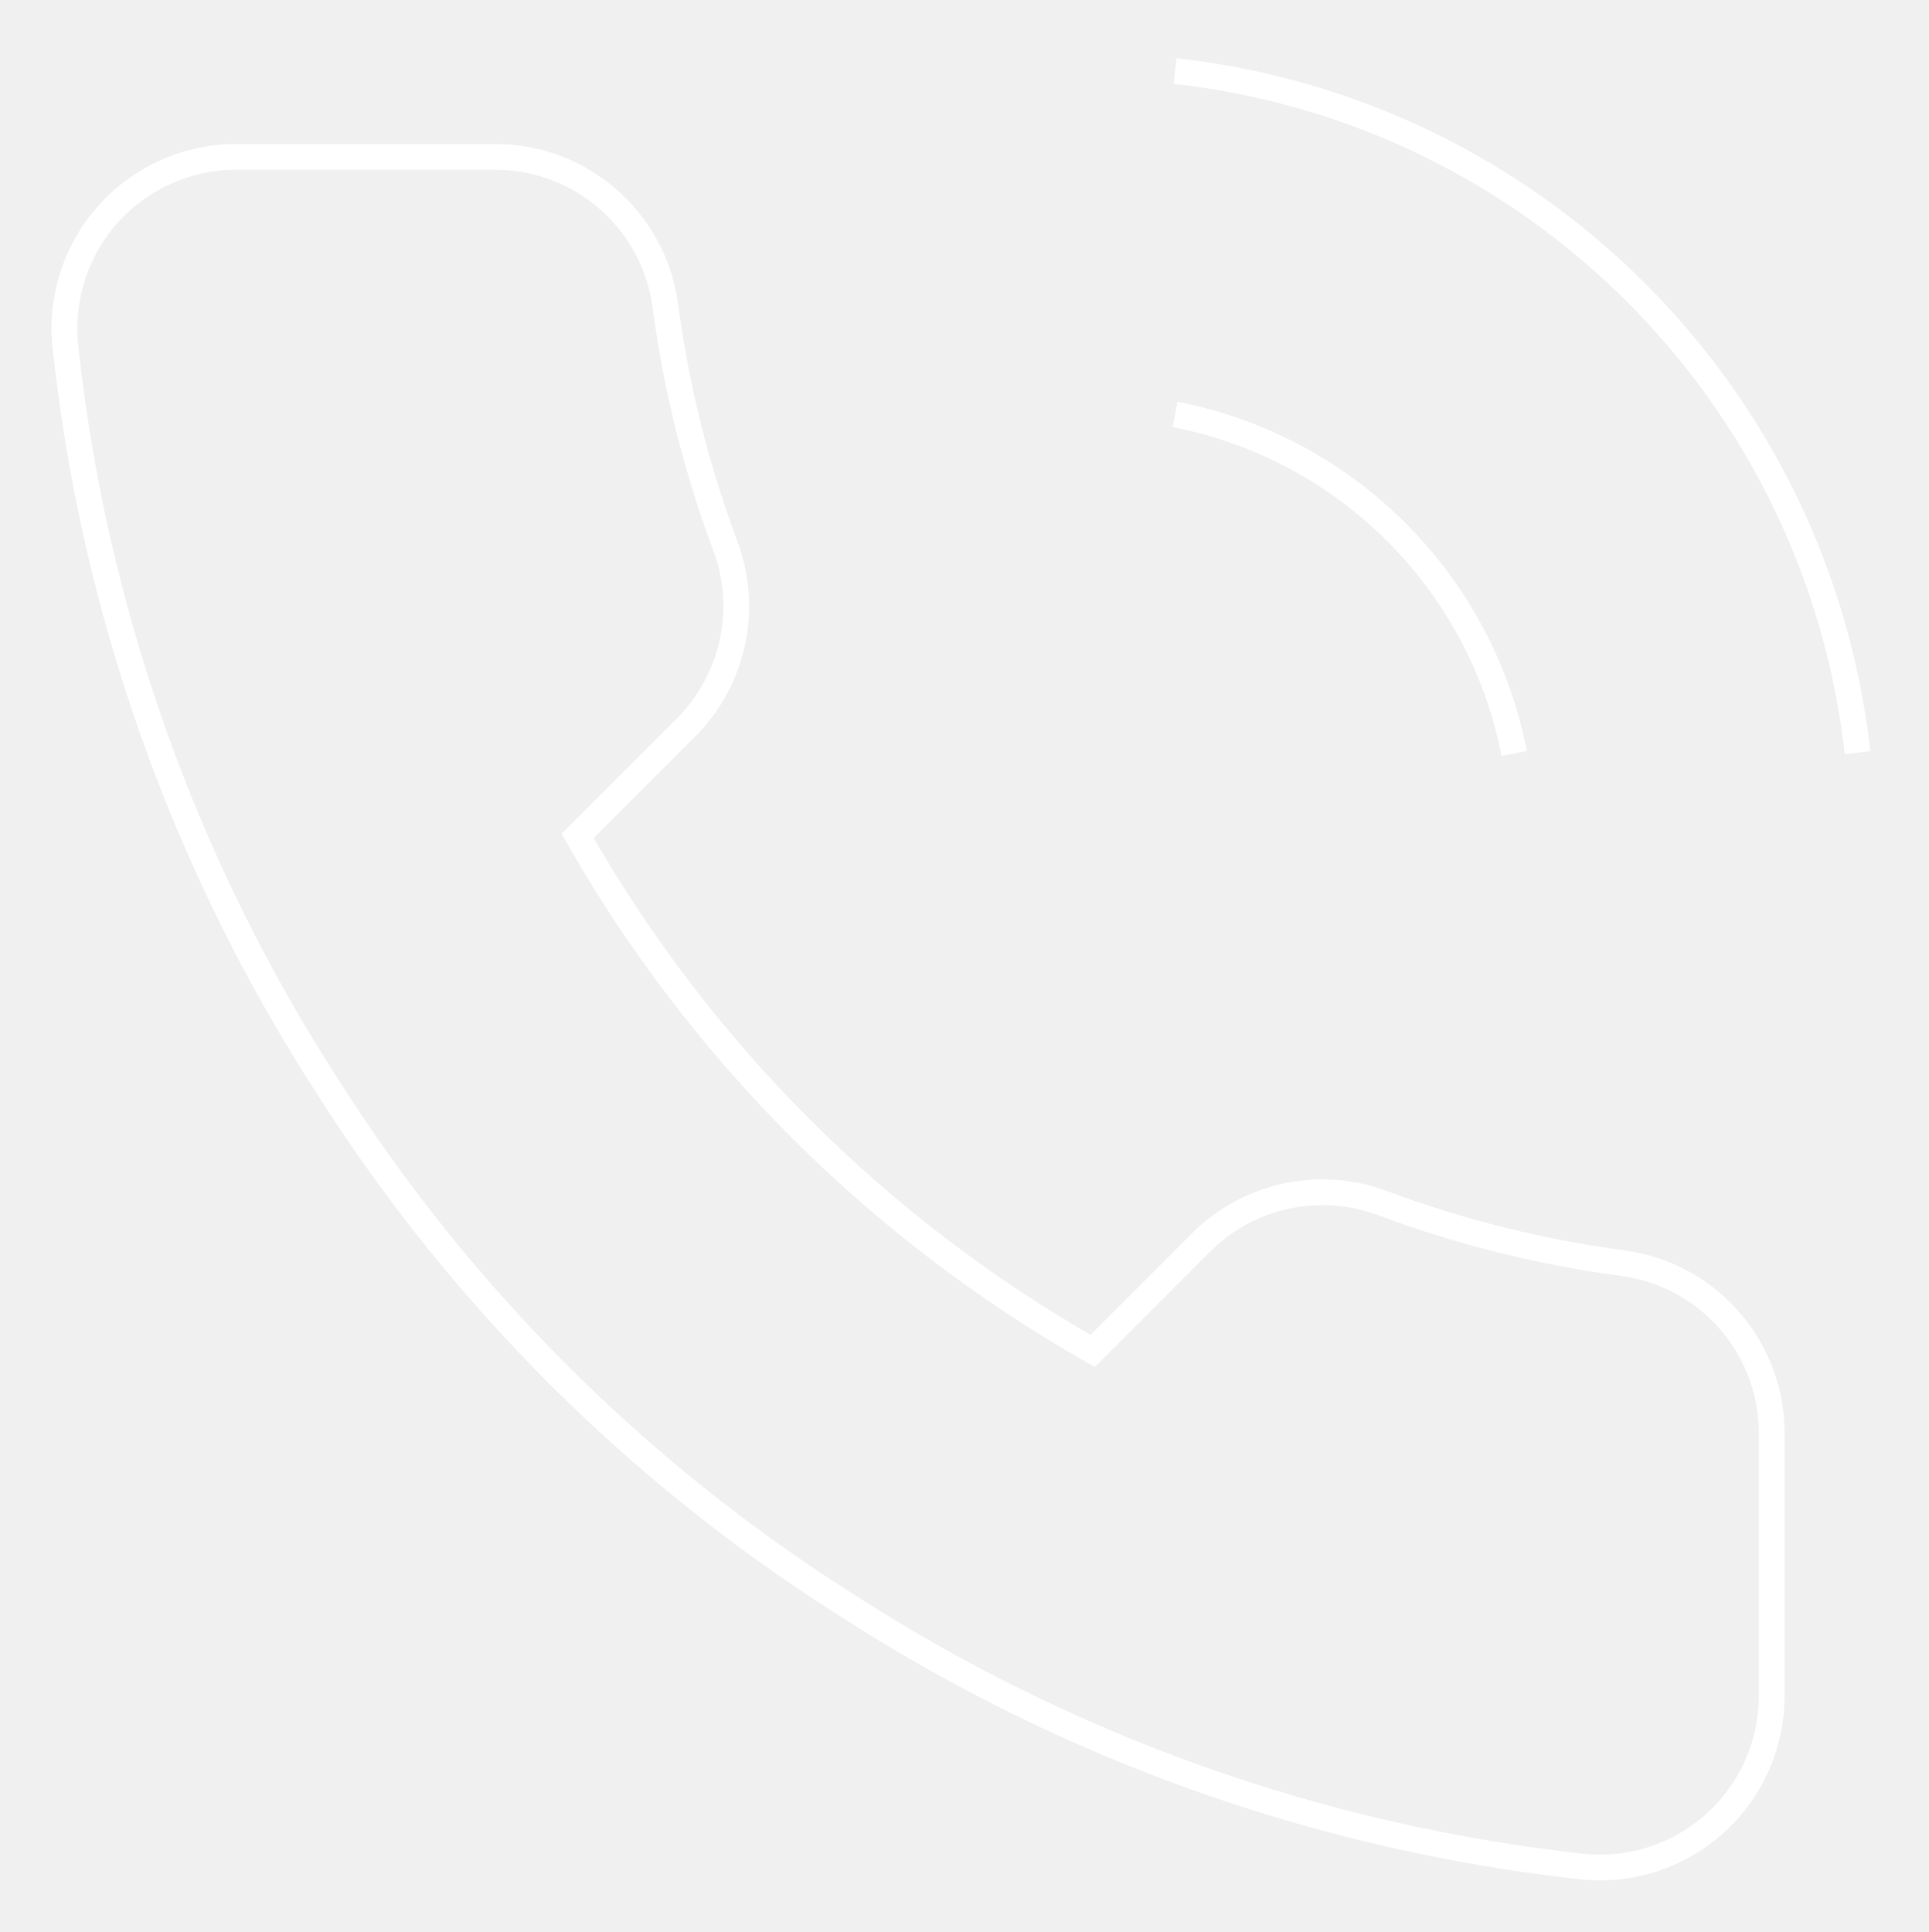
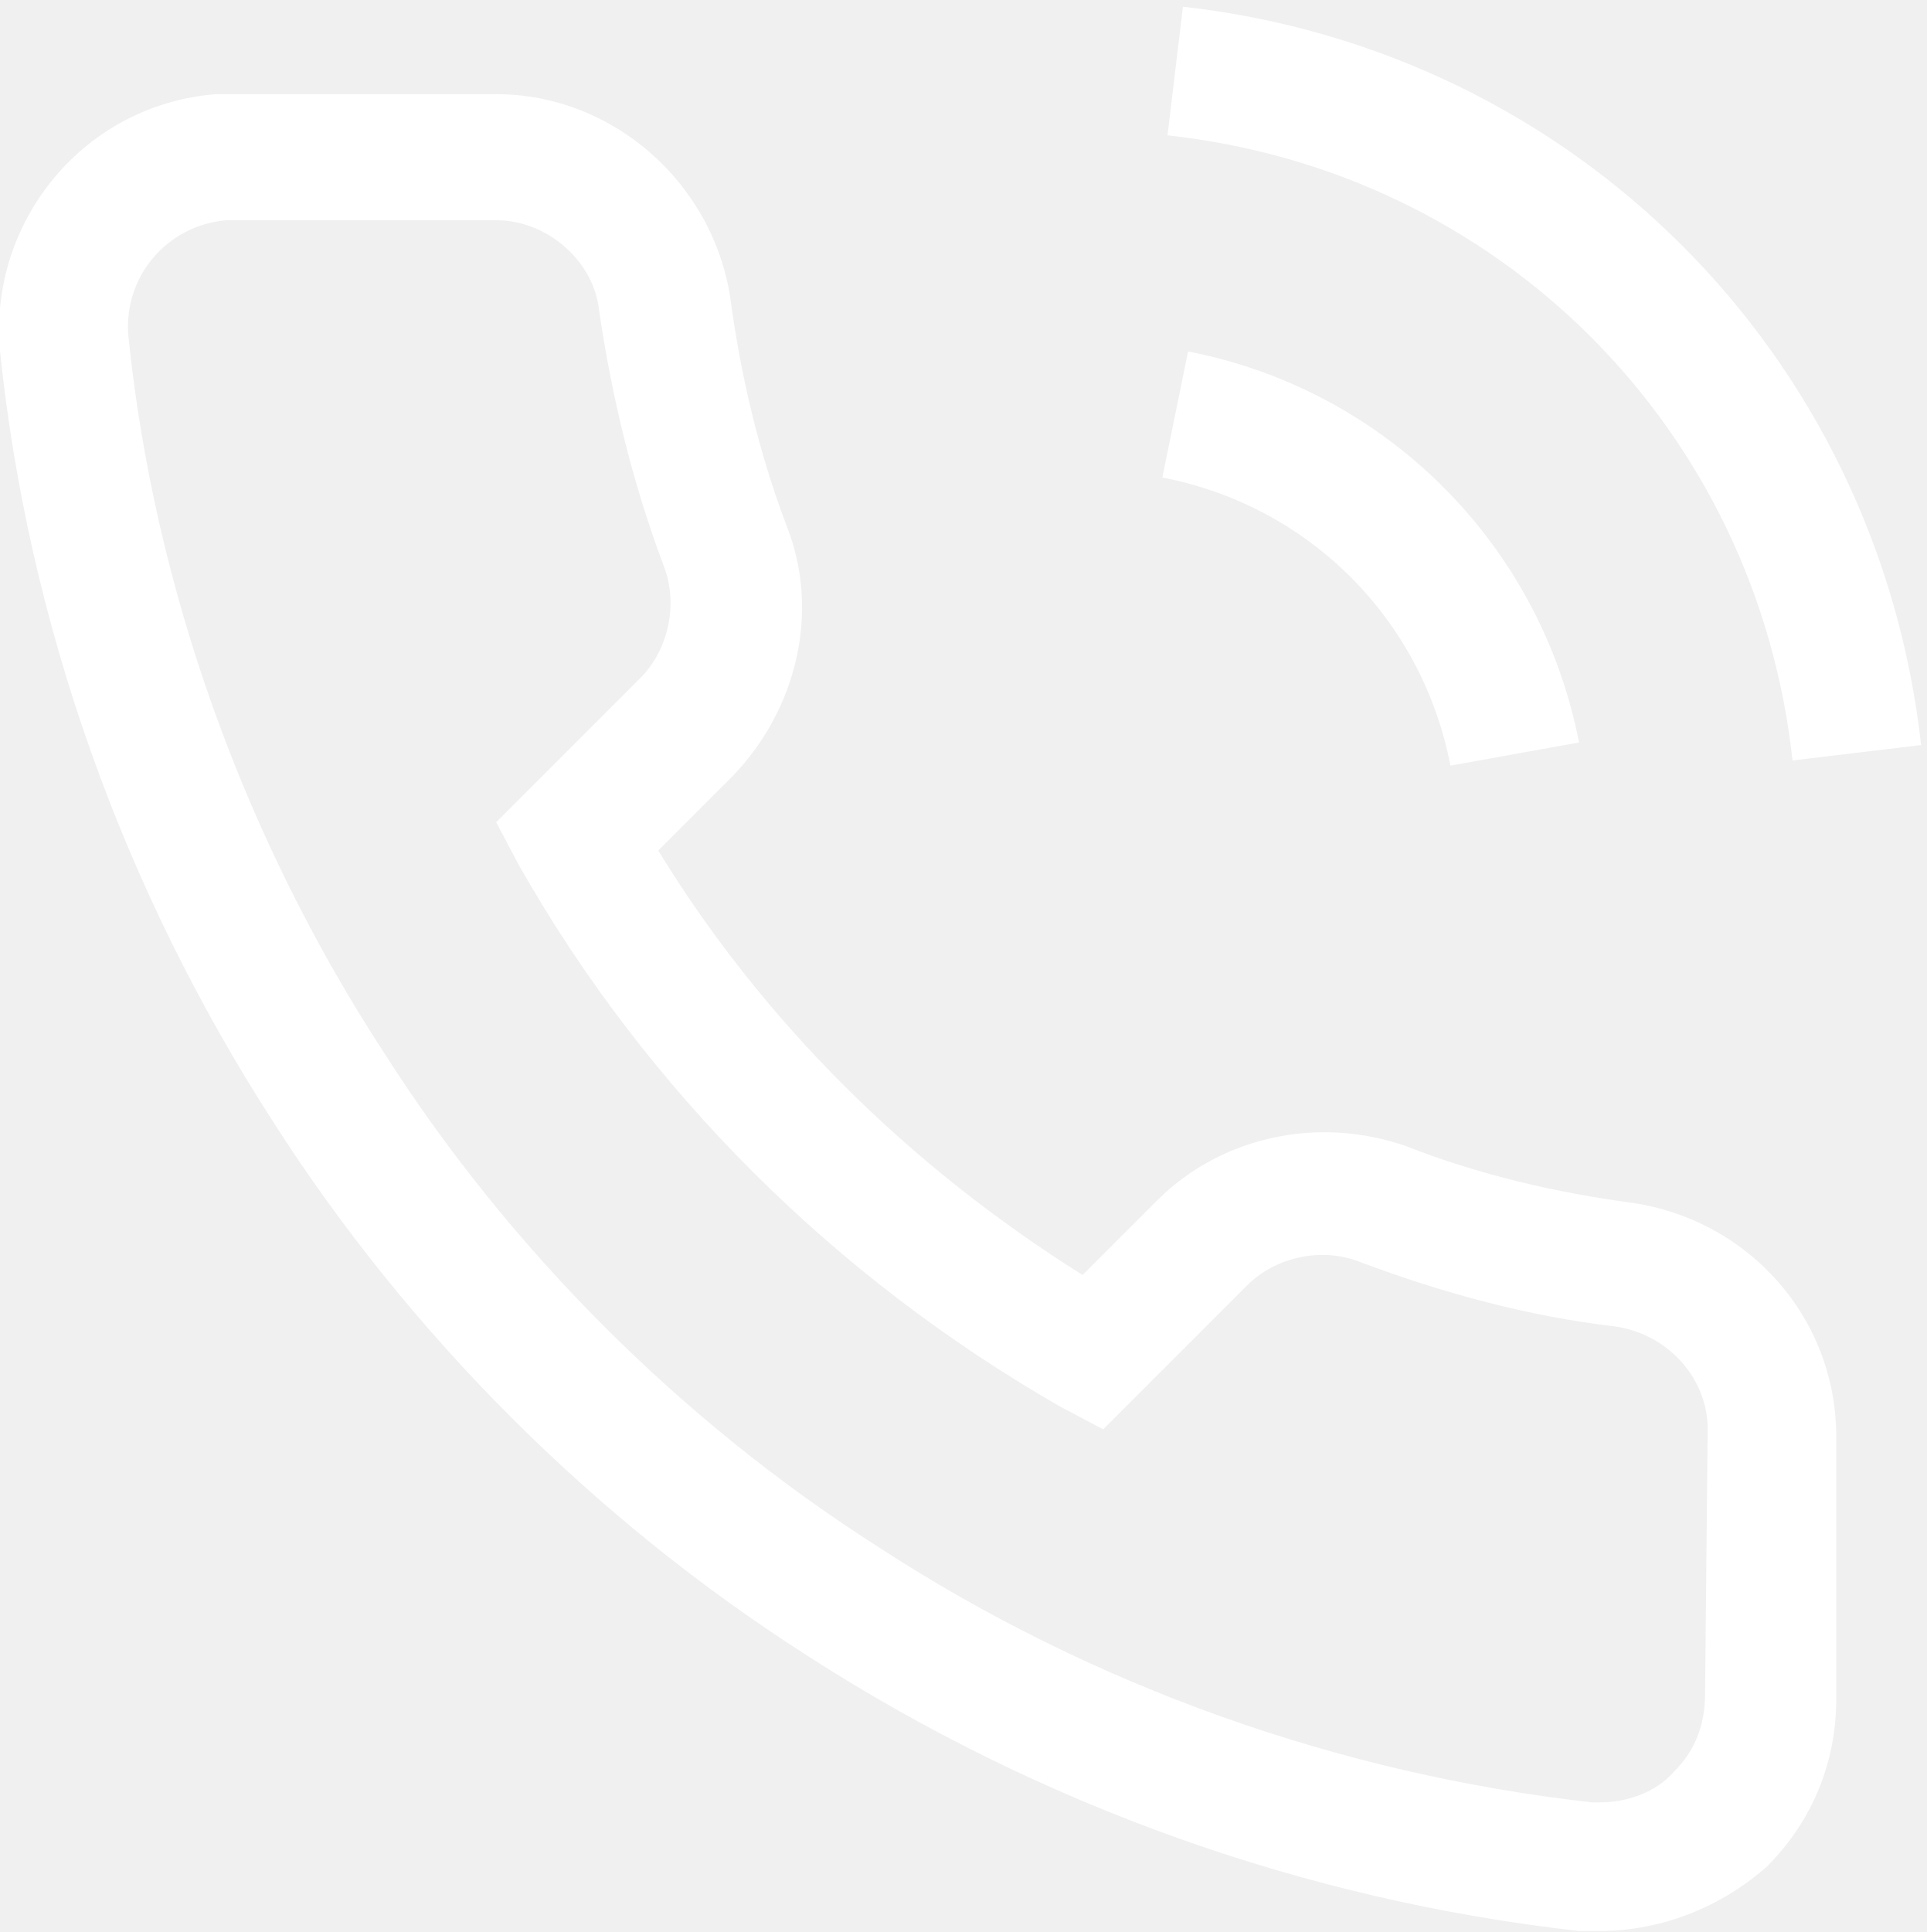
- <svg xmlns="http://www.w3.org/2000/svg" width="74.949" height="75.083" viewBox="0 0 74.949 75.083">
+ <svg xmlns="http://www.w3.org/2000/svg" version="1.1" id="Layer_1" x="0px" y="0px" width="74.9px" height="75.1px" viewBox="0 0 74.9 75.1" style="enable-background:new 0 0 74.9 75.1;" xml:space="preserve">
+   <style type="text/css">
+ 	.st0{fill:#FFFFFF;}
+ </style>
  <g id="phone-call" transform="translate(0.391 1.761)">
-     <path id="Path_7196" data-name="Path 7196" d="M45.274,14.344A16.68,16.68,0,0,1,58.451,27.521M45.274,1A30.024,30.024,0,0,1,71.795,27.488M68.459,54.109V64.117a6.672,6.672,0,0,1-7.273,6.672A66.02,66.02,0,0,1,32.4,60.548,65.052,65.052,0,0,1,12.381,40.532,66.02,66.02,0,0,1,2.139,11.609,6.672,6.672,0,0,1,8.778,4.336H18.786a6.672,6.672,0,0,1,6.672,5.738,42.834,42.834,0,0,0,2.335,9.374,6.672,6.672,0,0,1-1.5,7.039l-4.237,4.237A53.376,53.376,0,0,0,42.071,50.74L46.308,46.5A6.672,6.672,0,0,1,53.347,45a42.834,42.834,0,0,0,9.374,2.335,6.672,6.672,0,0,1,5.738,6.772Z" transform="translate(0 0)" fill="none" stroke="#fff" strokeLinecap="round" strokeLinejoin="round" strokeWidth="5" />
+     <g id="Path_7196">
+       <path class="st0" d="M61.8,73.3c-0.3,0-0.6,0-0.8,0C50.3,72.1,40,68.4,31,62.6c-8.3-5.3-15.5-12.5-20.8-20.8    c-5.8-9-9.5-19.3-10.6-30C-0.8,6.8,2.9,2.3,8,1.9c0.3,0,0.5,0,0.8,0h10c0,0,0.1,0,0.1,0c4.5,0,8.4,3.4,9.1,7.9    c0.4,3,1.1,6,2.2,8.9c1.3,3.3,0.4,7.1-2.1,9.7l-2.9,2.9c4.1,6.7,9.8,12.3,16.5,16.5l2.9-2.9c2.5-2.5,6.3-3.3,9.7-2.1    c2.8,1.1,5.8,1.8,8.8,2.2c4.6,0.7,8,4.6,7.9,9.3v10c0,2.4-0.9,4.7-2.7,6.5C66.6,72.3,64.3,73.3,61.8,73.3    C61.8,73.3,61.8,73.3,61.8,73.3z M18.9,6.8C18.8,6.8,18.8,6.8,18.9,6.8l-10.1,0c-0.1,0-0.2,0-0.4,0c-2.3,0.2-4,2.2-3.8,4.5    c1,9.8,4.5,19.5,9.9,27.8c4.9,7.7,11.6,14.4,19.3,19.3c8.3,5.4,17.9,8.8,27.7,9.9c0.1,0,0.2,0,0.3,0c1.1,0,2.2-0.4,2.9-1.2    c0.8-0.8,1.2-1.8,1.2-3L66,54c0.1-2.1-1.5-3.9-3.6-4.2c-3.4-0.4-6.7-1.3-9.9-2.5c-1.5-0.6-3.3-0.2-4.4,0.9l-5.6,5.6l-1.7-0.9    c-8.7-5-16-12.2-21-21l-0.9-1.7l5.6-5.6c1.1-1.1,1.5-2.9,0.9-4.4c-1.2-3.2-2-6.5-2.5-9.9C22.7,8.4,20.9,6.8,18.9,6.8z M56,28    c-1.1-5.7-5.5-10.1-11.2-11.2l1-4.9c7.7,1.5,13.7,7.5,15.2,15.2L56,28z M69.3,27.8C67.9,14.9,57.9,4.9,45,3.5l0.6-5    c15.2,1.7,27,13.5,28.7,28.7L69.3,27.8z" />
+     </g>
  </g>
</svg>
